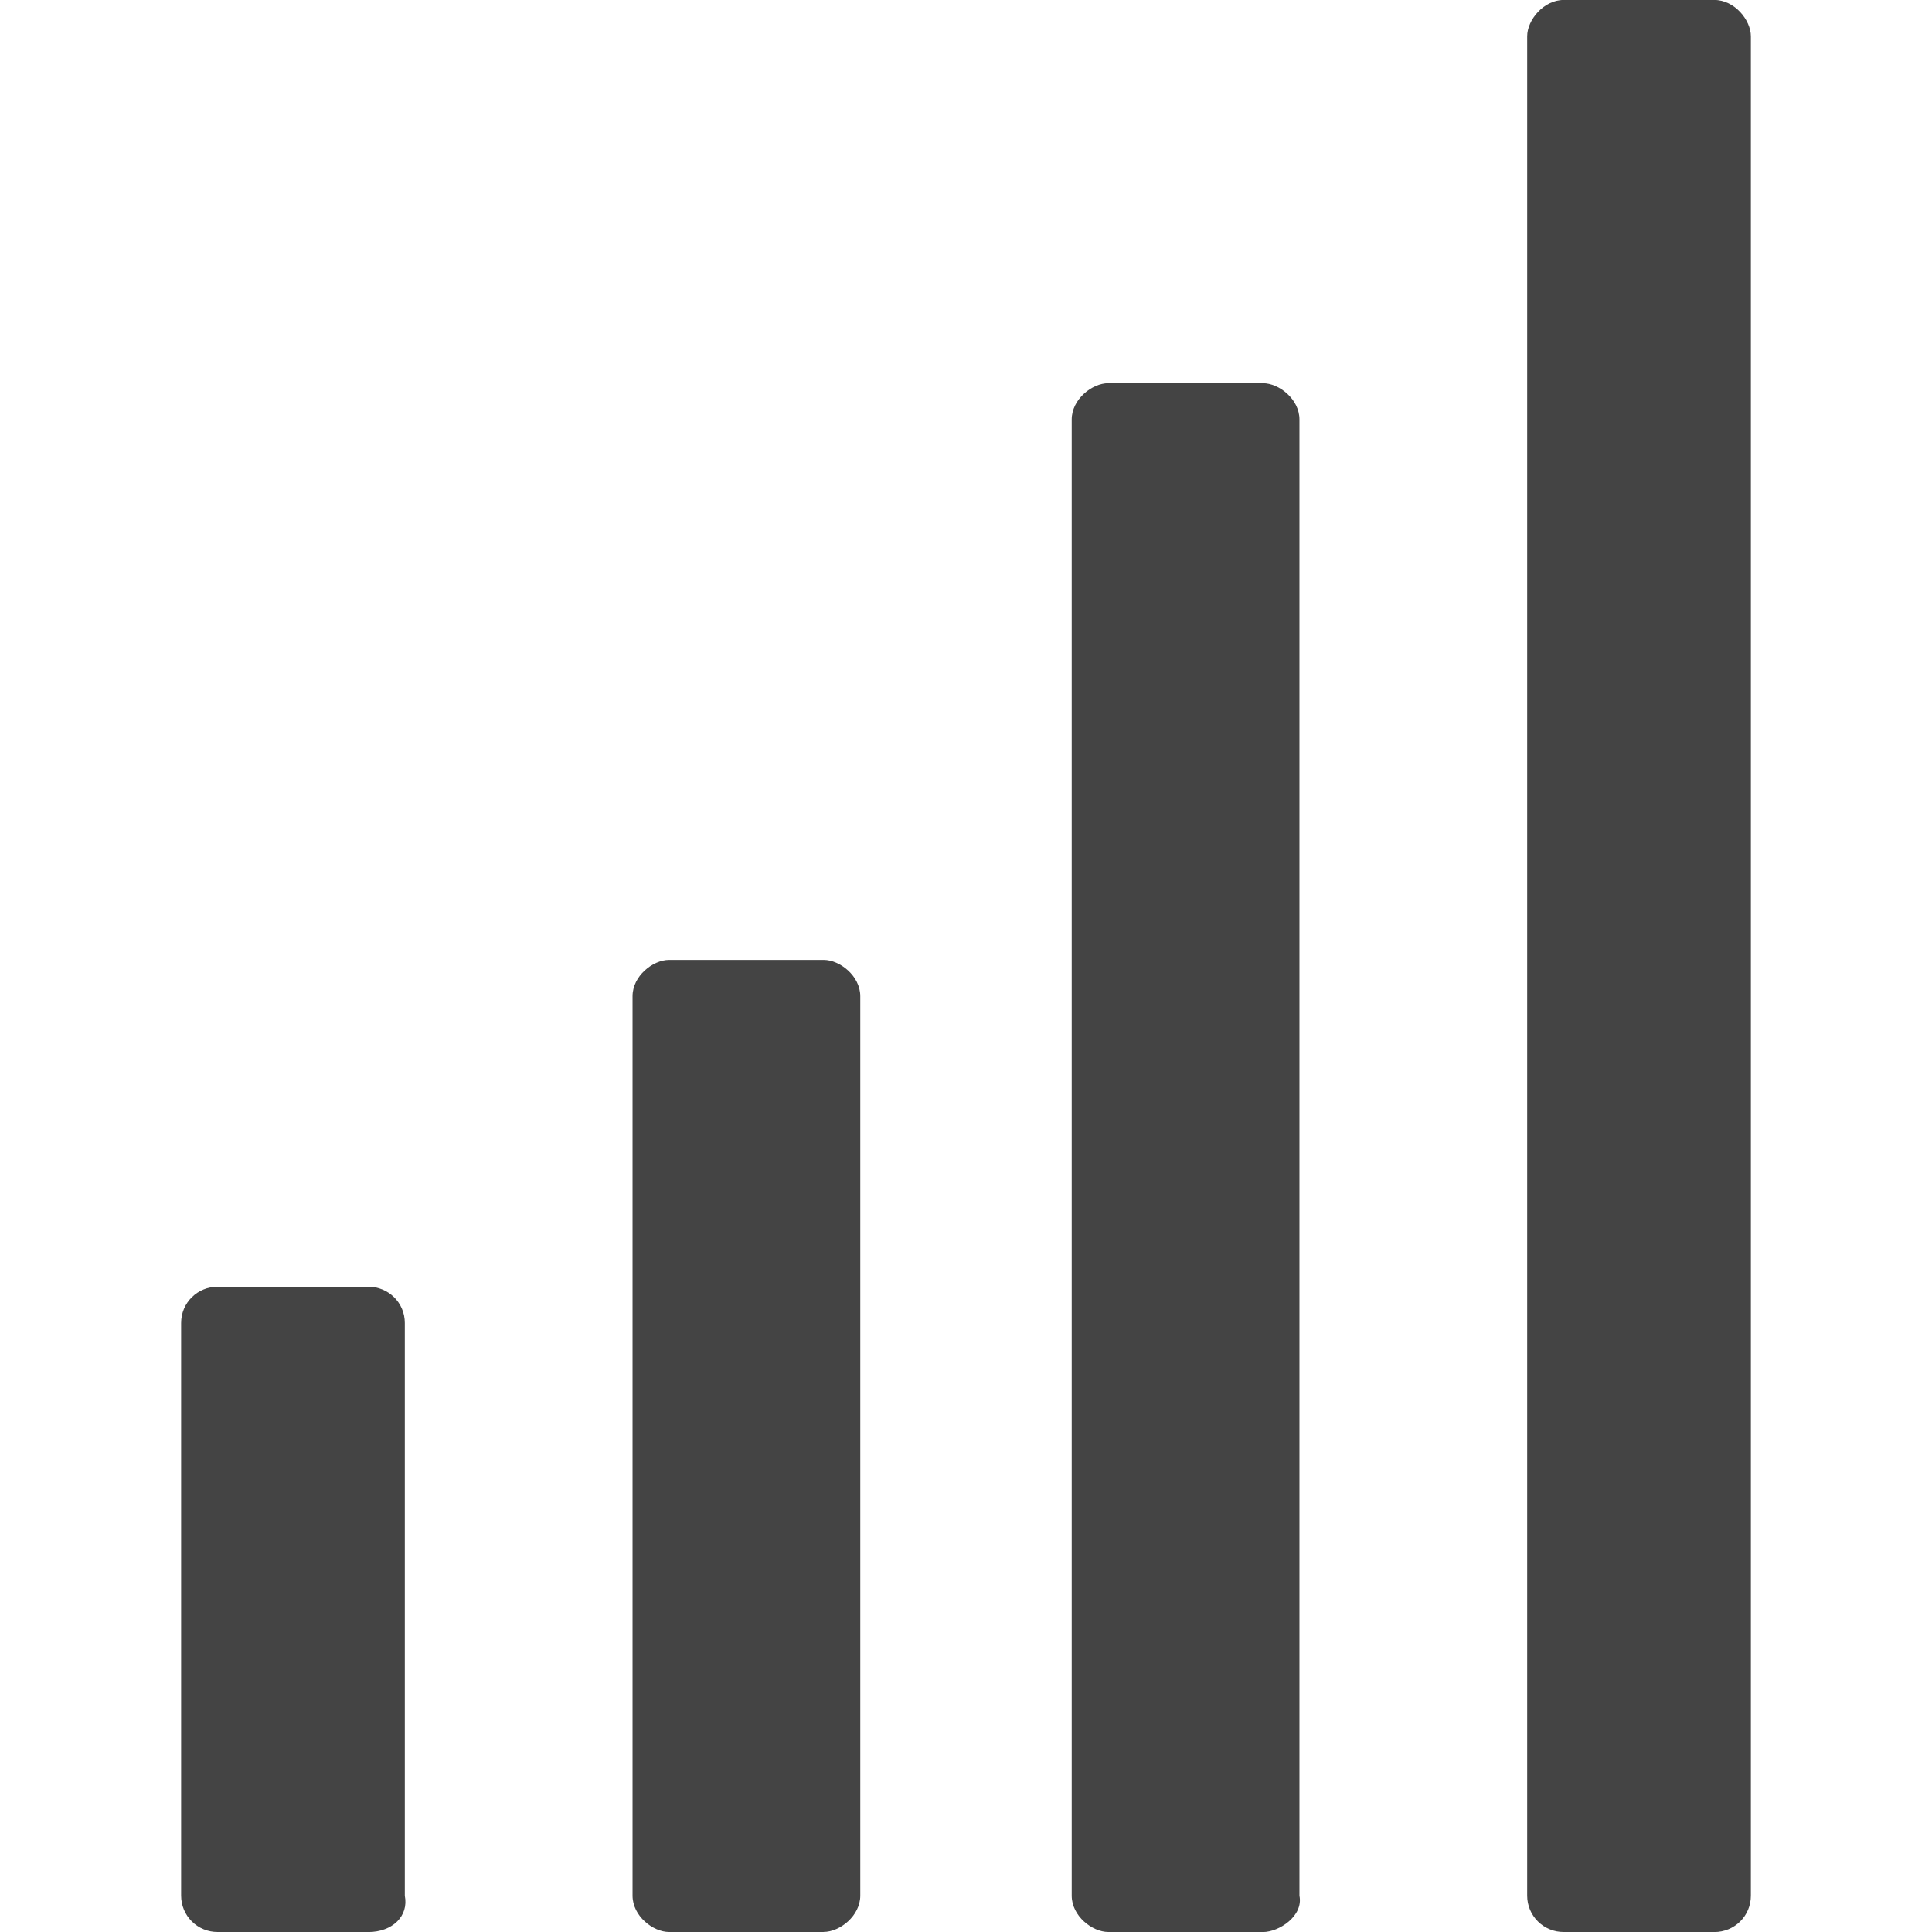
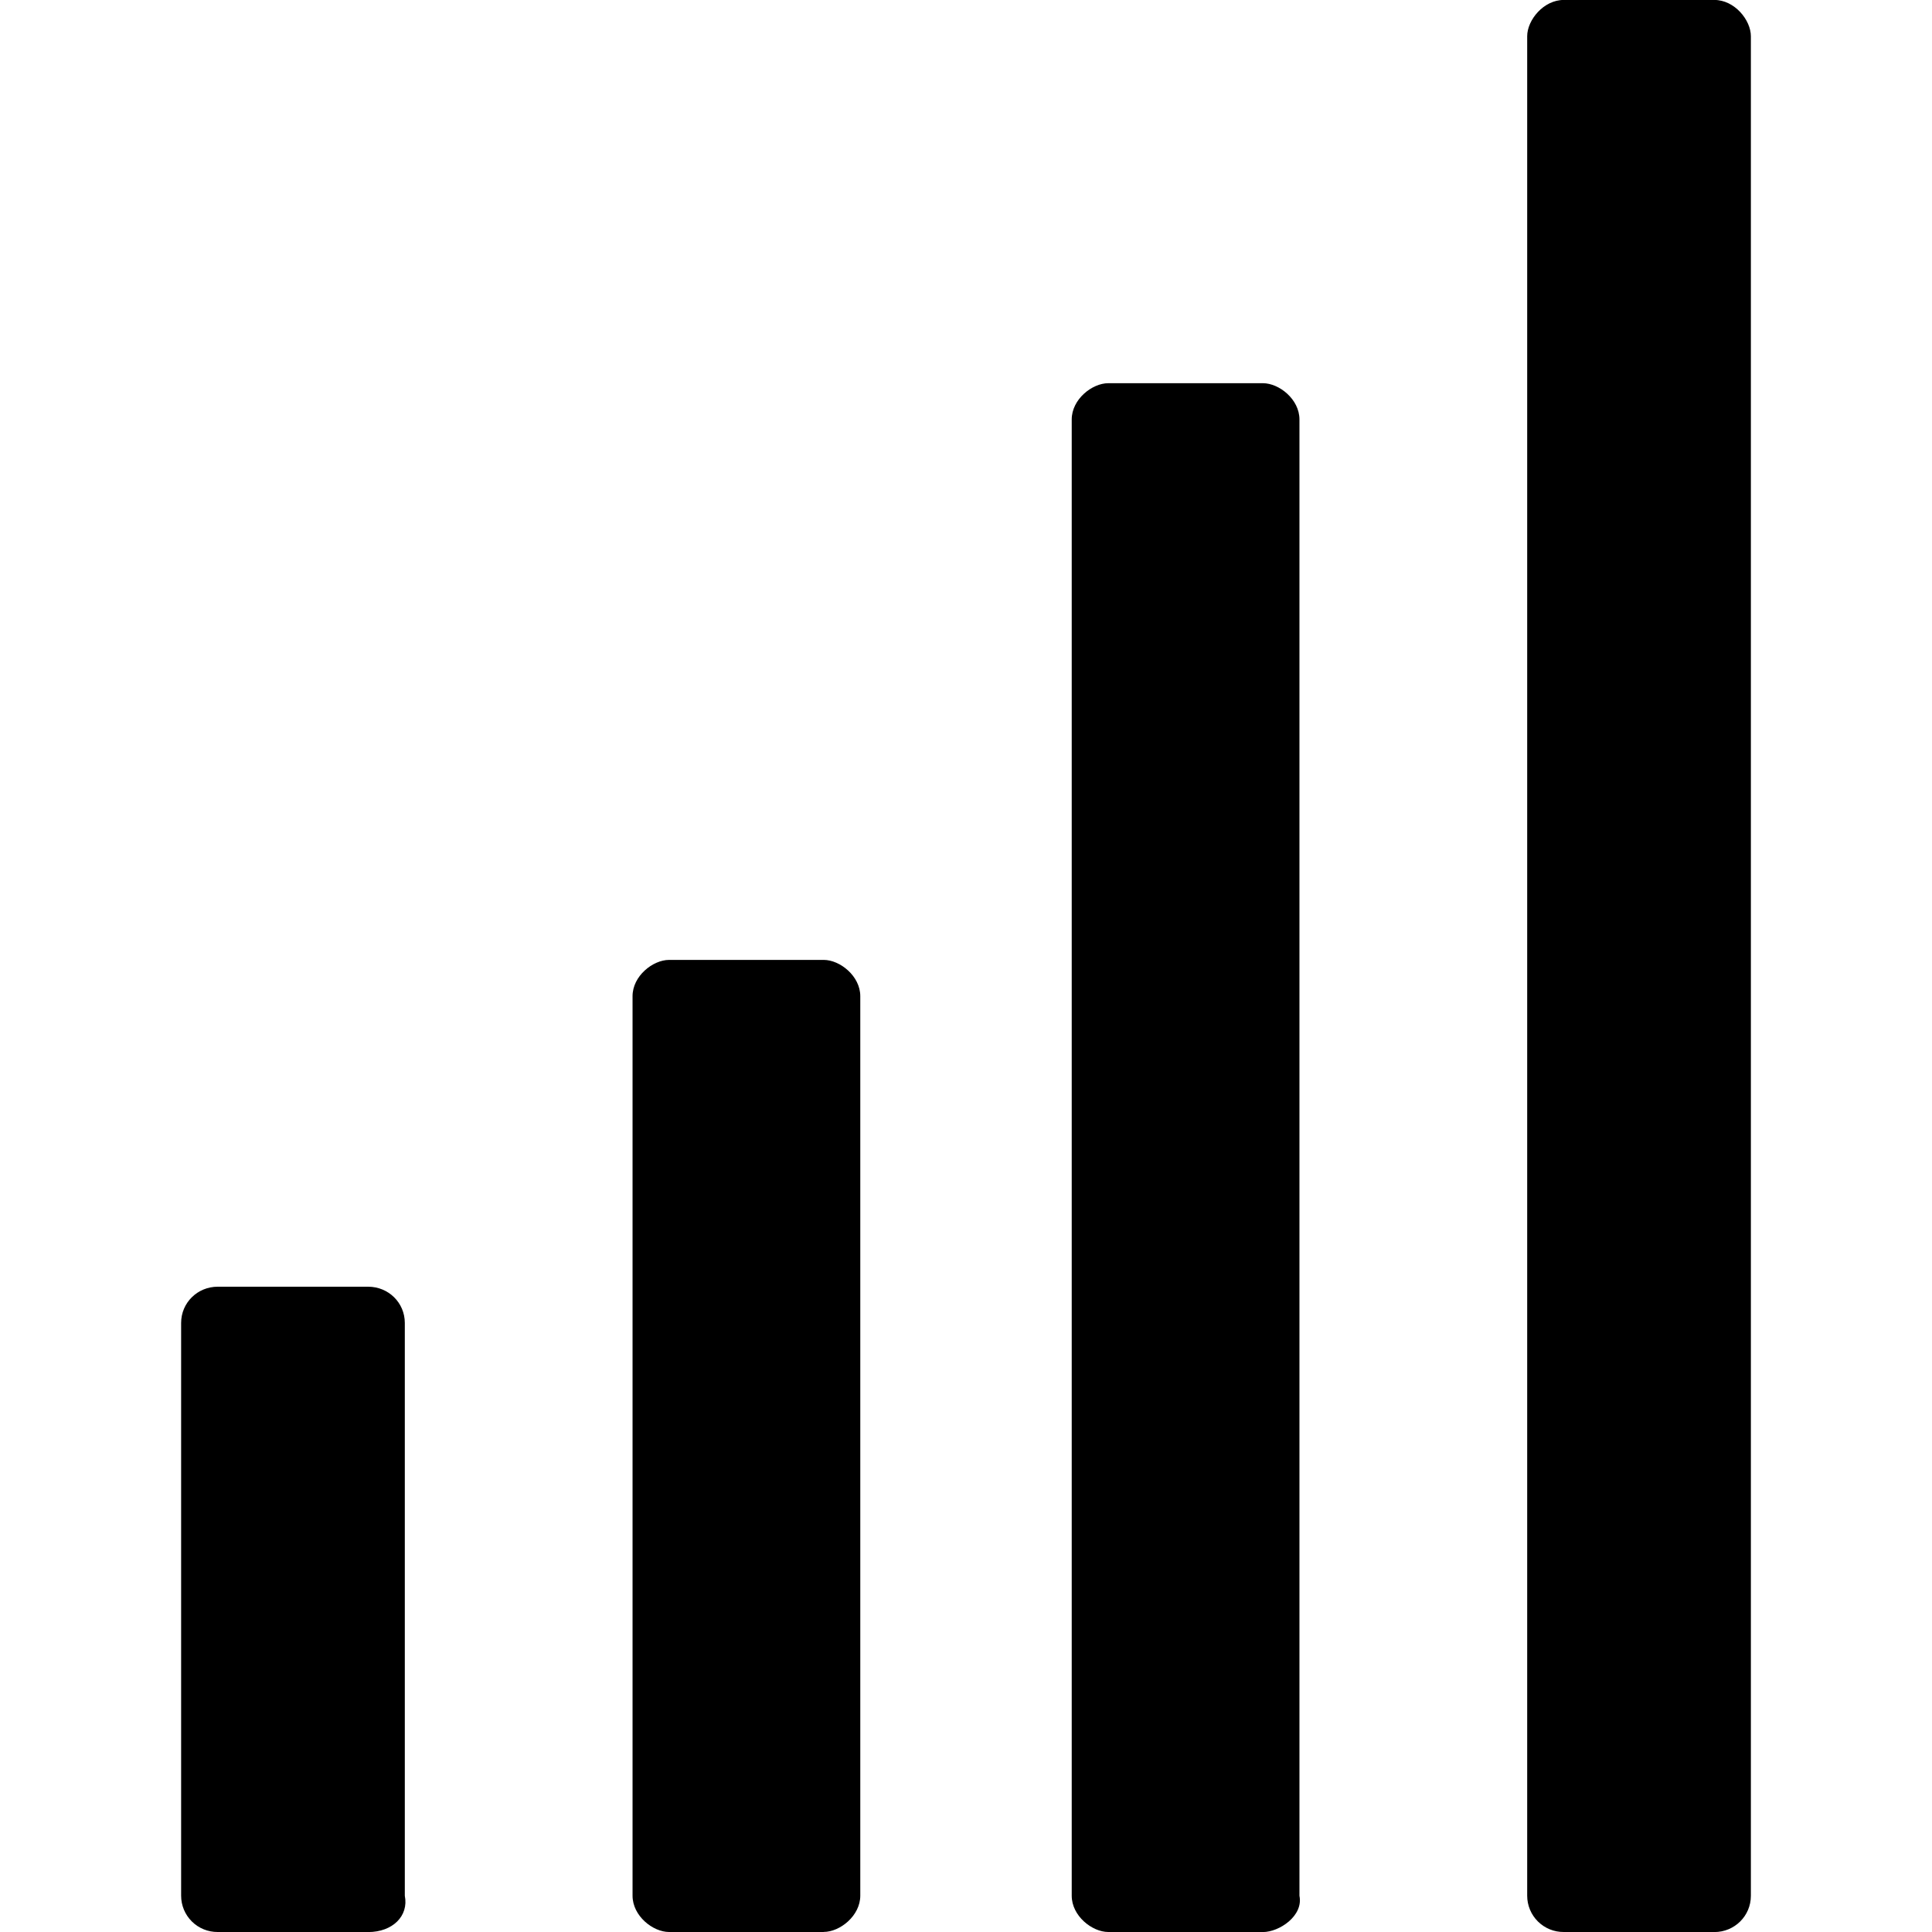
<svg xmlns="http://www.w3.org/2000/svg" width="32" height="32" viewBox="0 0 32 32">
-   <g class="nc-icon-wrapper" fill="#444444">
+   <g class="nc-icon-wrapper" fill="#000000">
    <path d="M28.394 32h-2.492a.601.601 0 0 1-.607-.601V.6c0-.267.27-.601.607-.601h2.492c.337 0 .606.334.606.601V31.4c0 .334-.27.601-.606.601zm-7.477 0h-2.56c-.269 0-.606-.267-.606-.601V6.948c0-.334.337-.601.606-.601h2.56c.27 0 .606.267.606.6V31.4c.068.334-.336.601-.606.601zm-7.275 0h-2.56c-.269 0-.605-.267-.605-.601V16.5c0-.334.336-.601.606-.601h2.56c.269 0 .606.267.606.601v14.898c0 .334-.337.601-.607.601zm-7.544 0H3.606A.601.601 0 0 1 3 31.399v-9.487c0-.334.27-.6.606-.6h2.492c.337 0 .607.266.607.6V31.4c.067.334-.202.601-.607.601z" />
  </g>
</svg>
